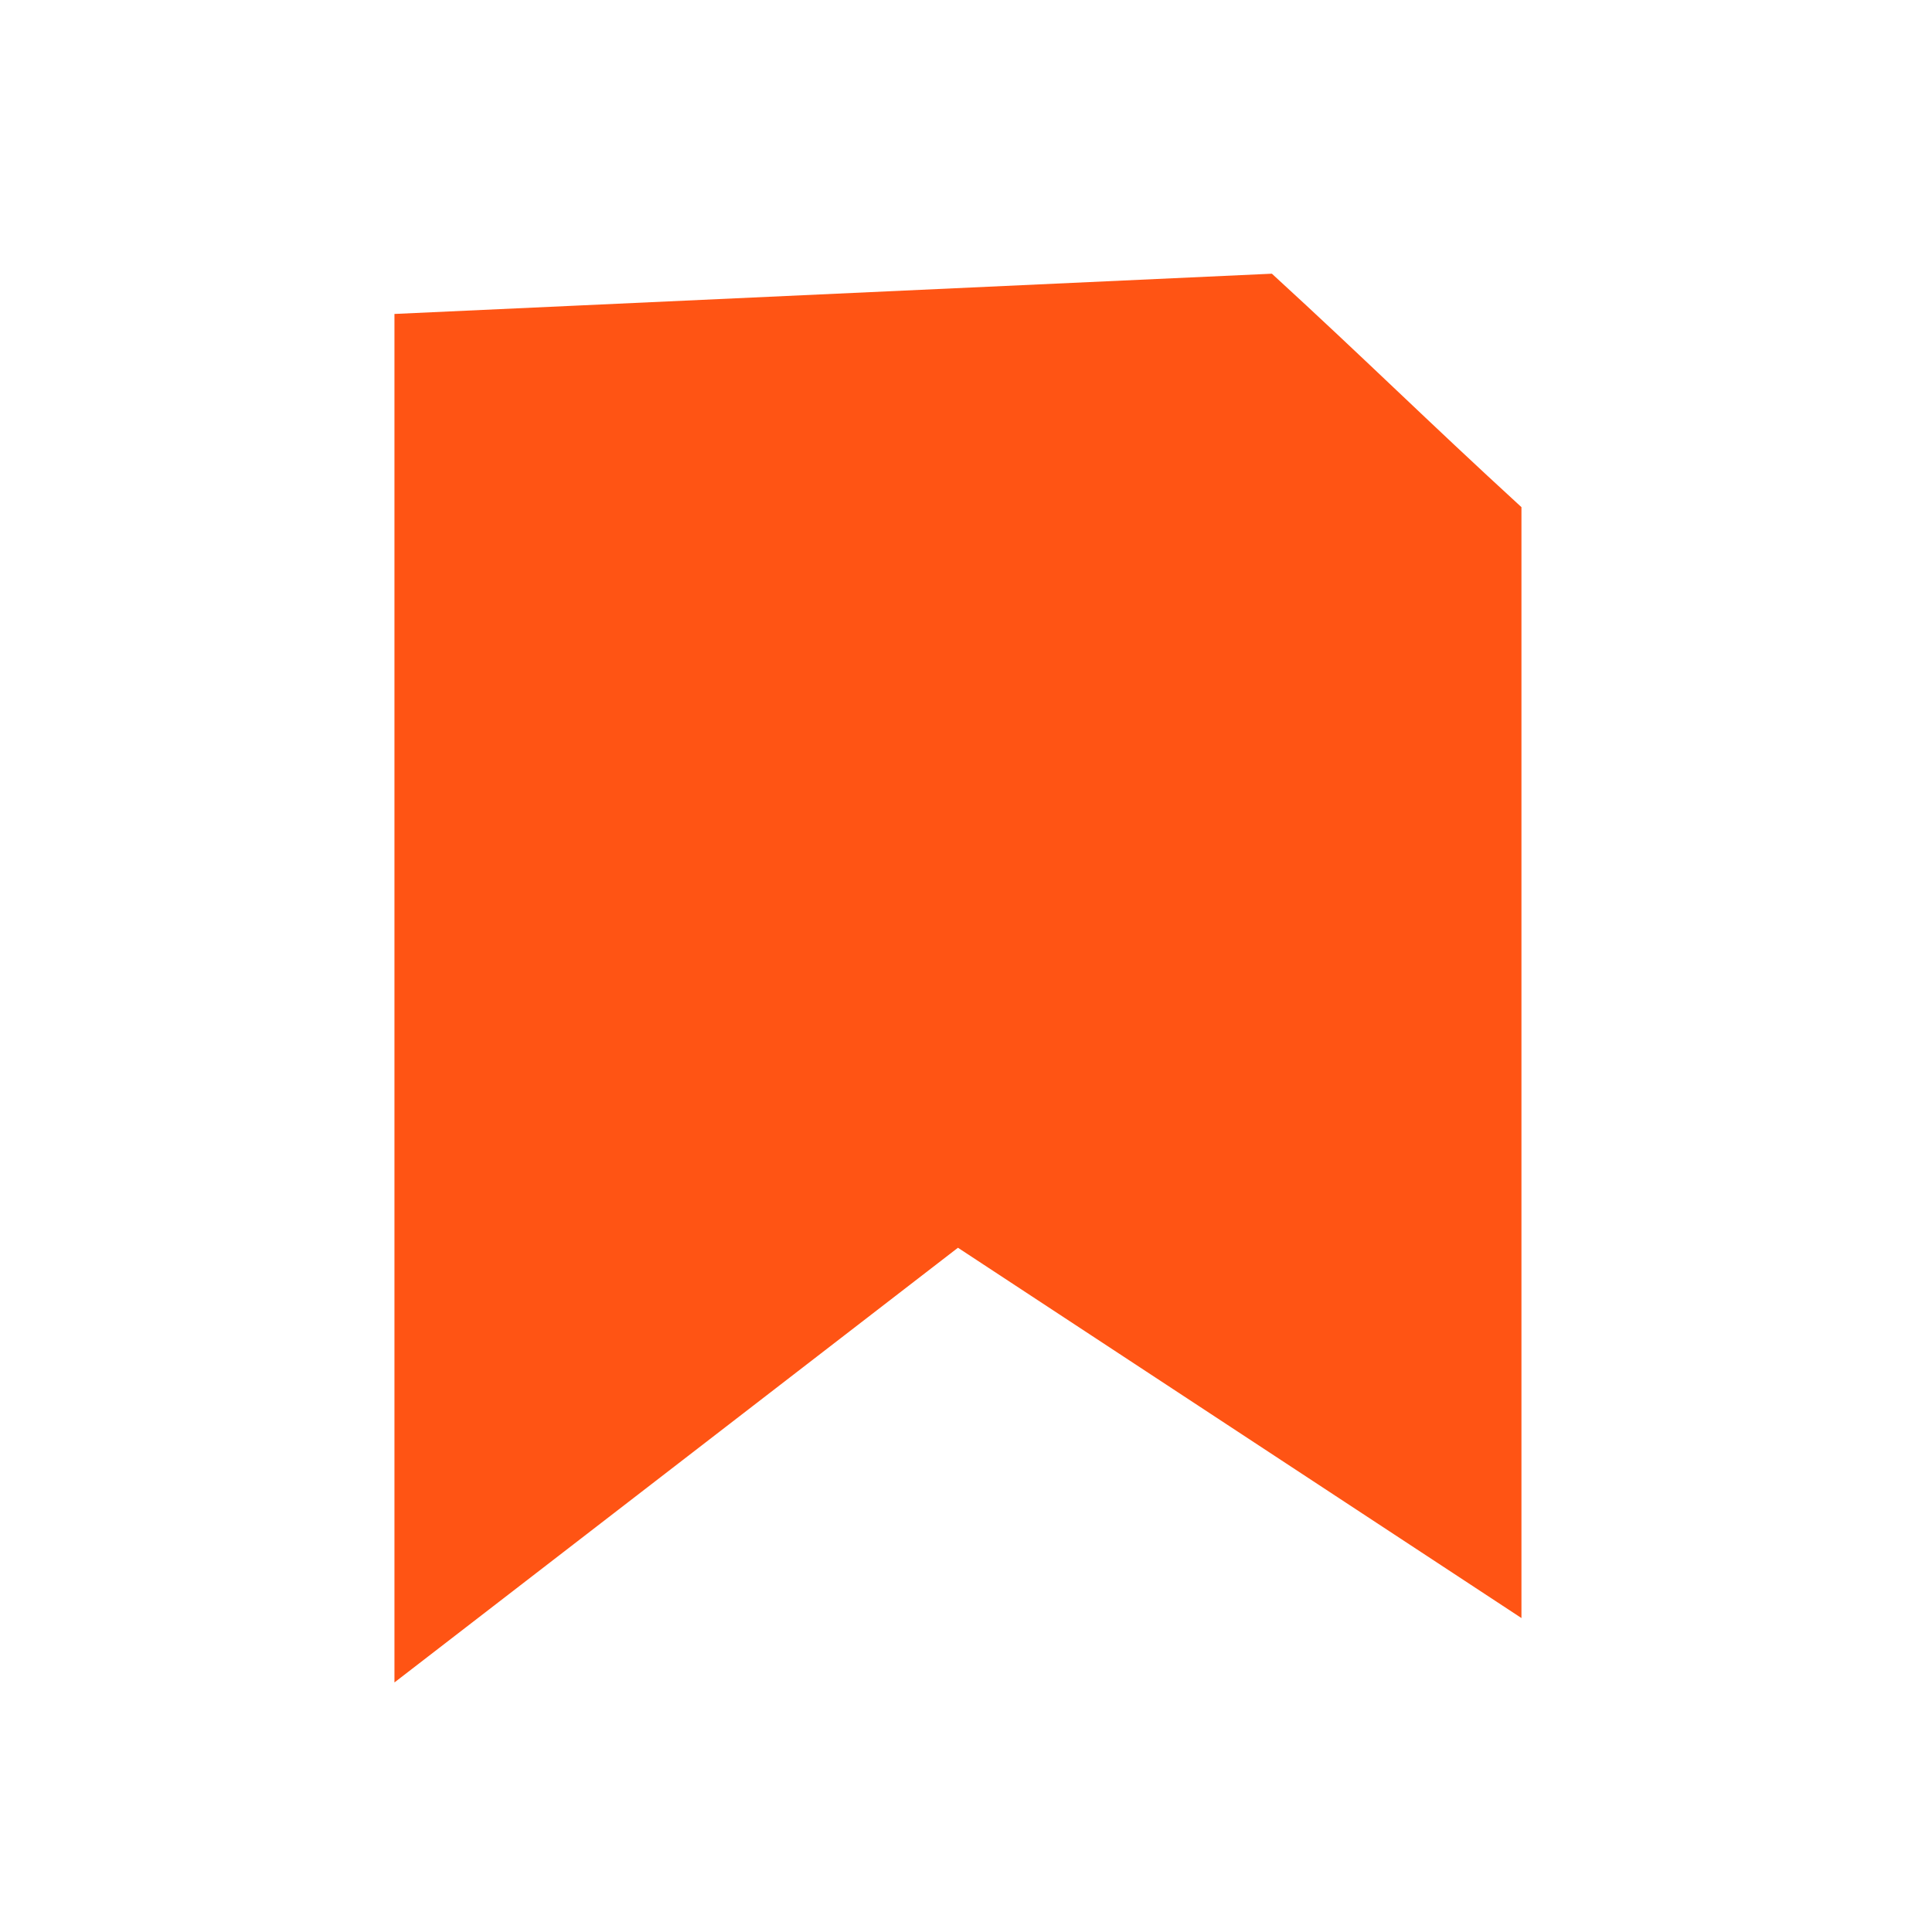
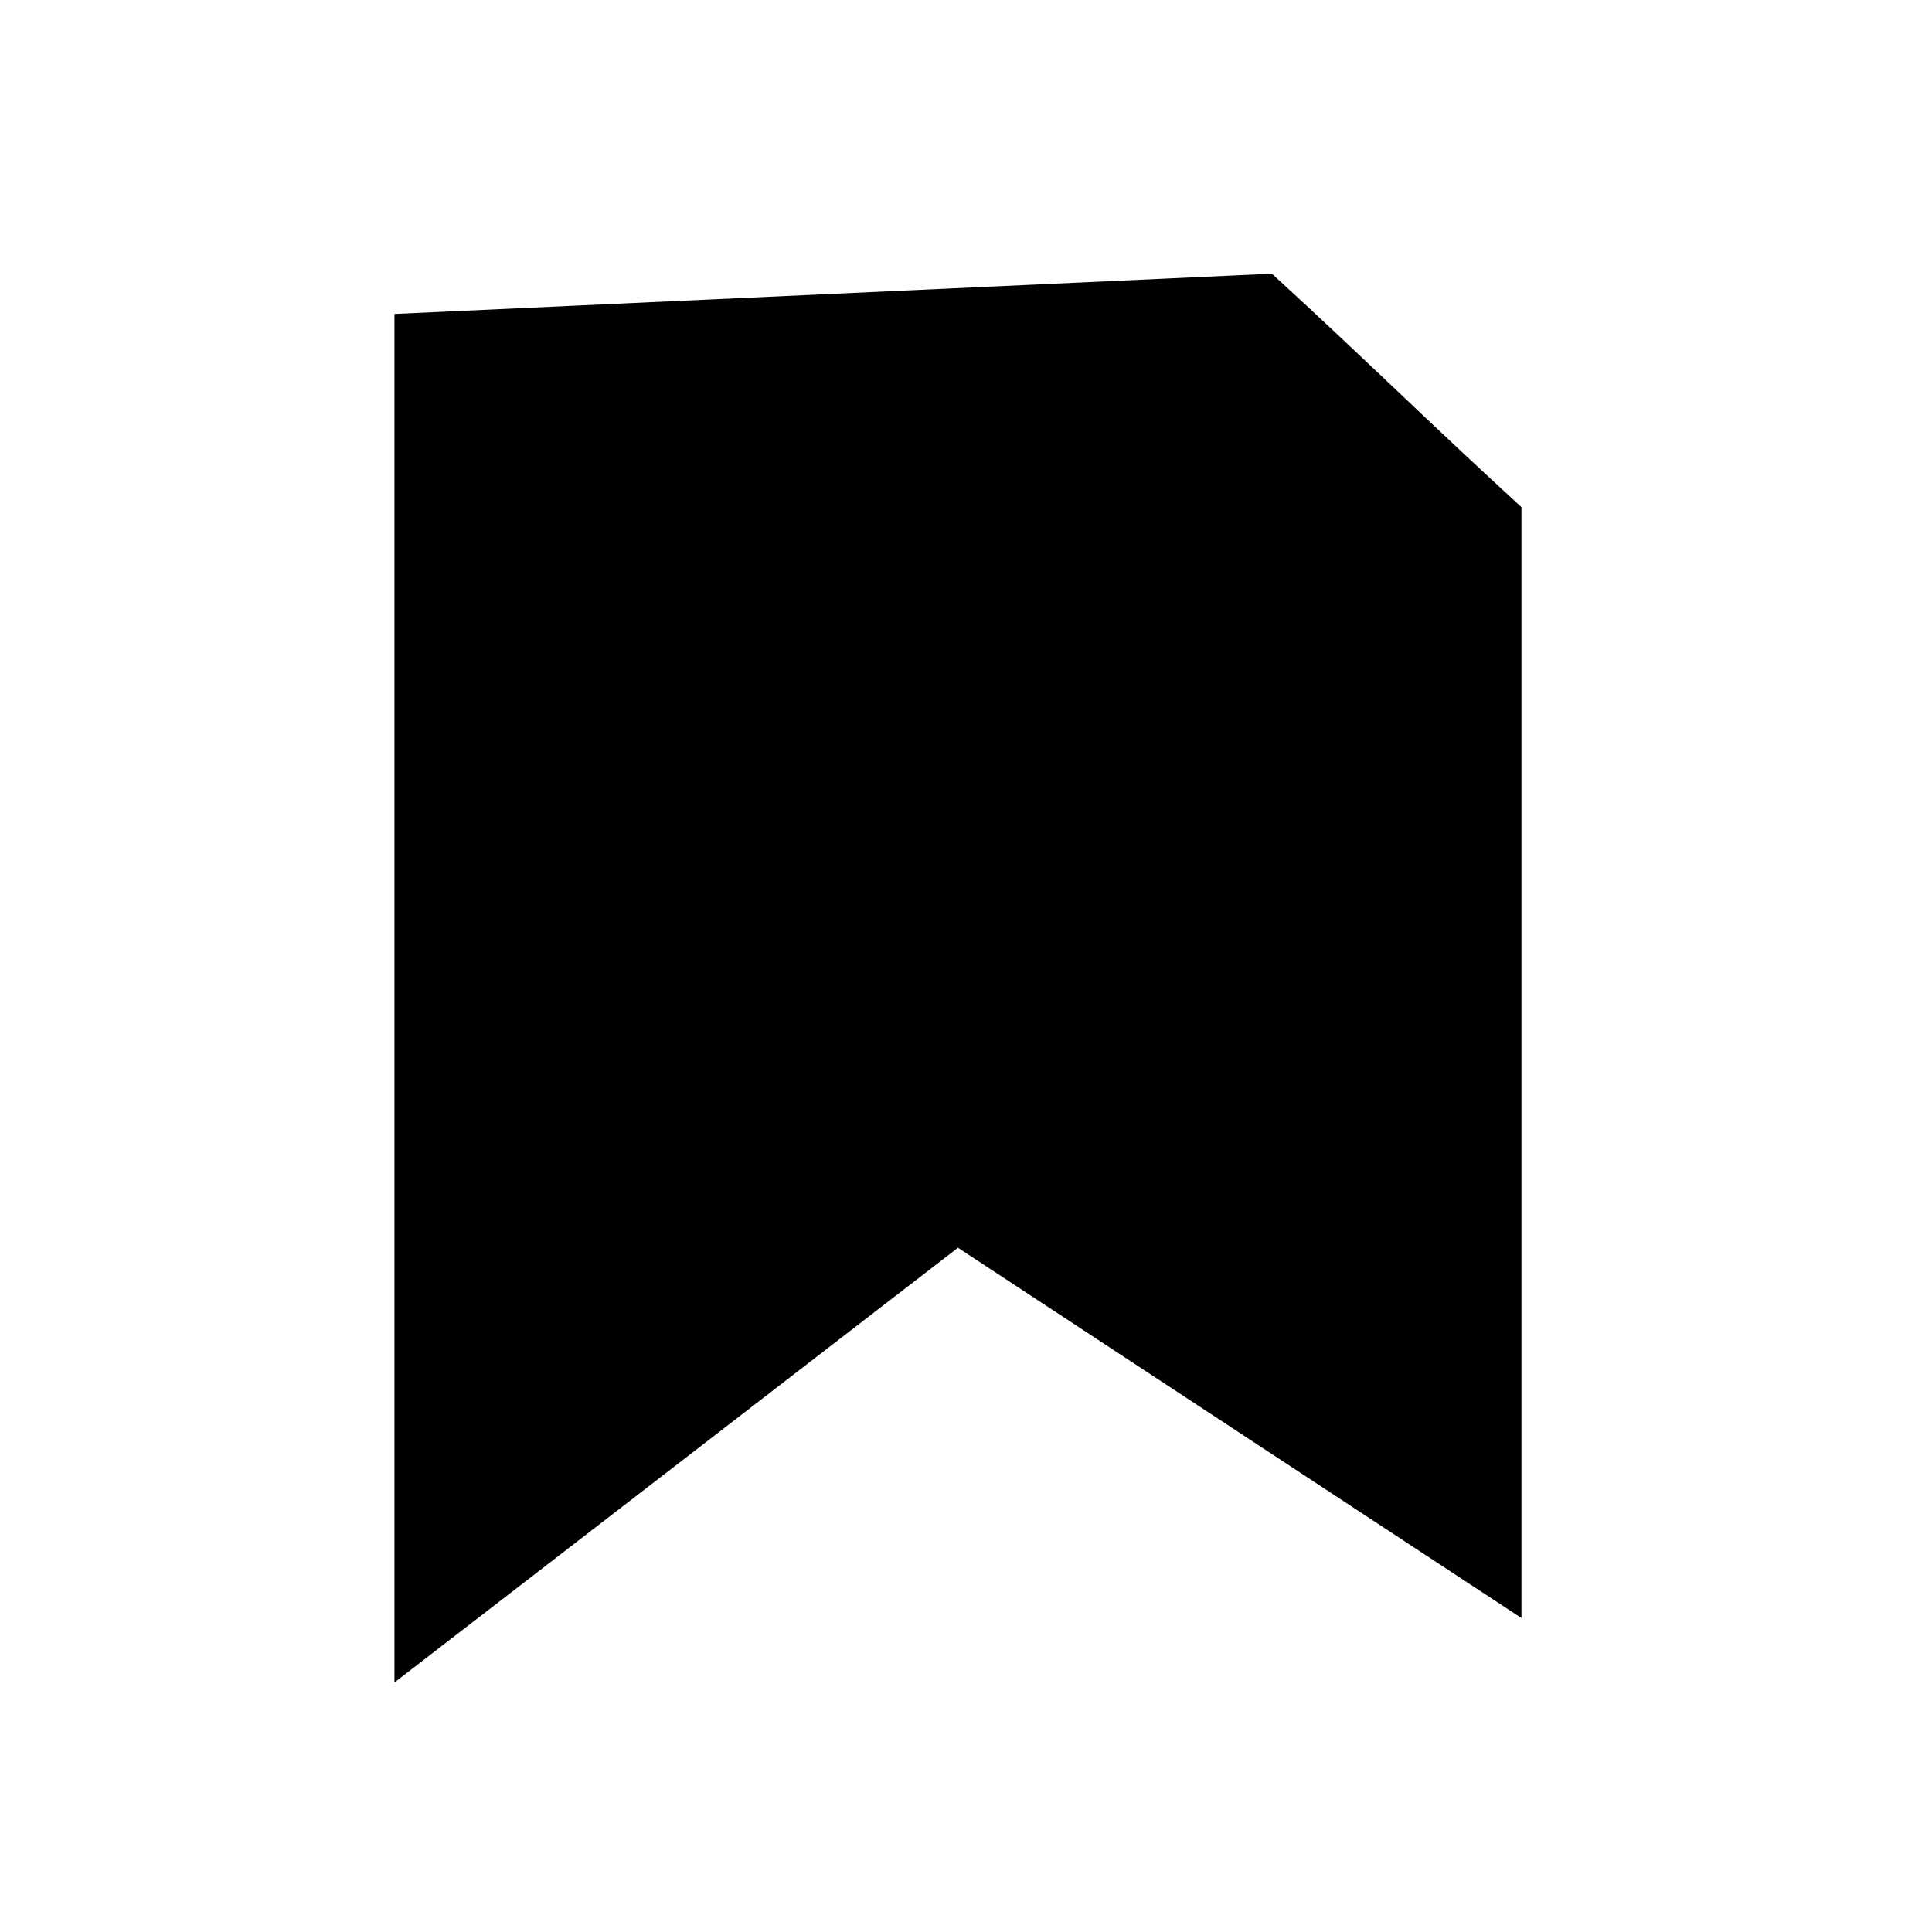
<svg xmlns="http://www.w3.org/2000/svg" width="24" height="24" viewBox="0 0 24 24" fill="none">
-   <path d="M4.9 3.9L15.8 3.4C17 4.5 17.7 5.2 18.9 6.3V20.1L11.9 15.5L4.9 20.9V3.9Z" fill="#FF5414" />
+   <path d="M4.9 3.9L15.8 3.4C17 4.5 17.7 5.2 18.9 6.3V20.1L11.9 15.5L4.9 20.9V3.9Z" fill="currentColor" />
</svg>
